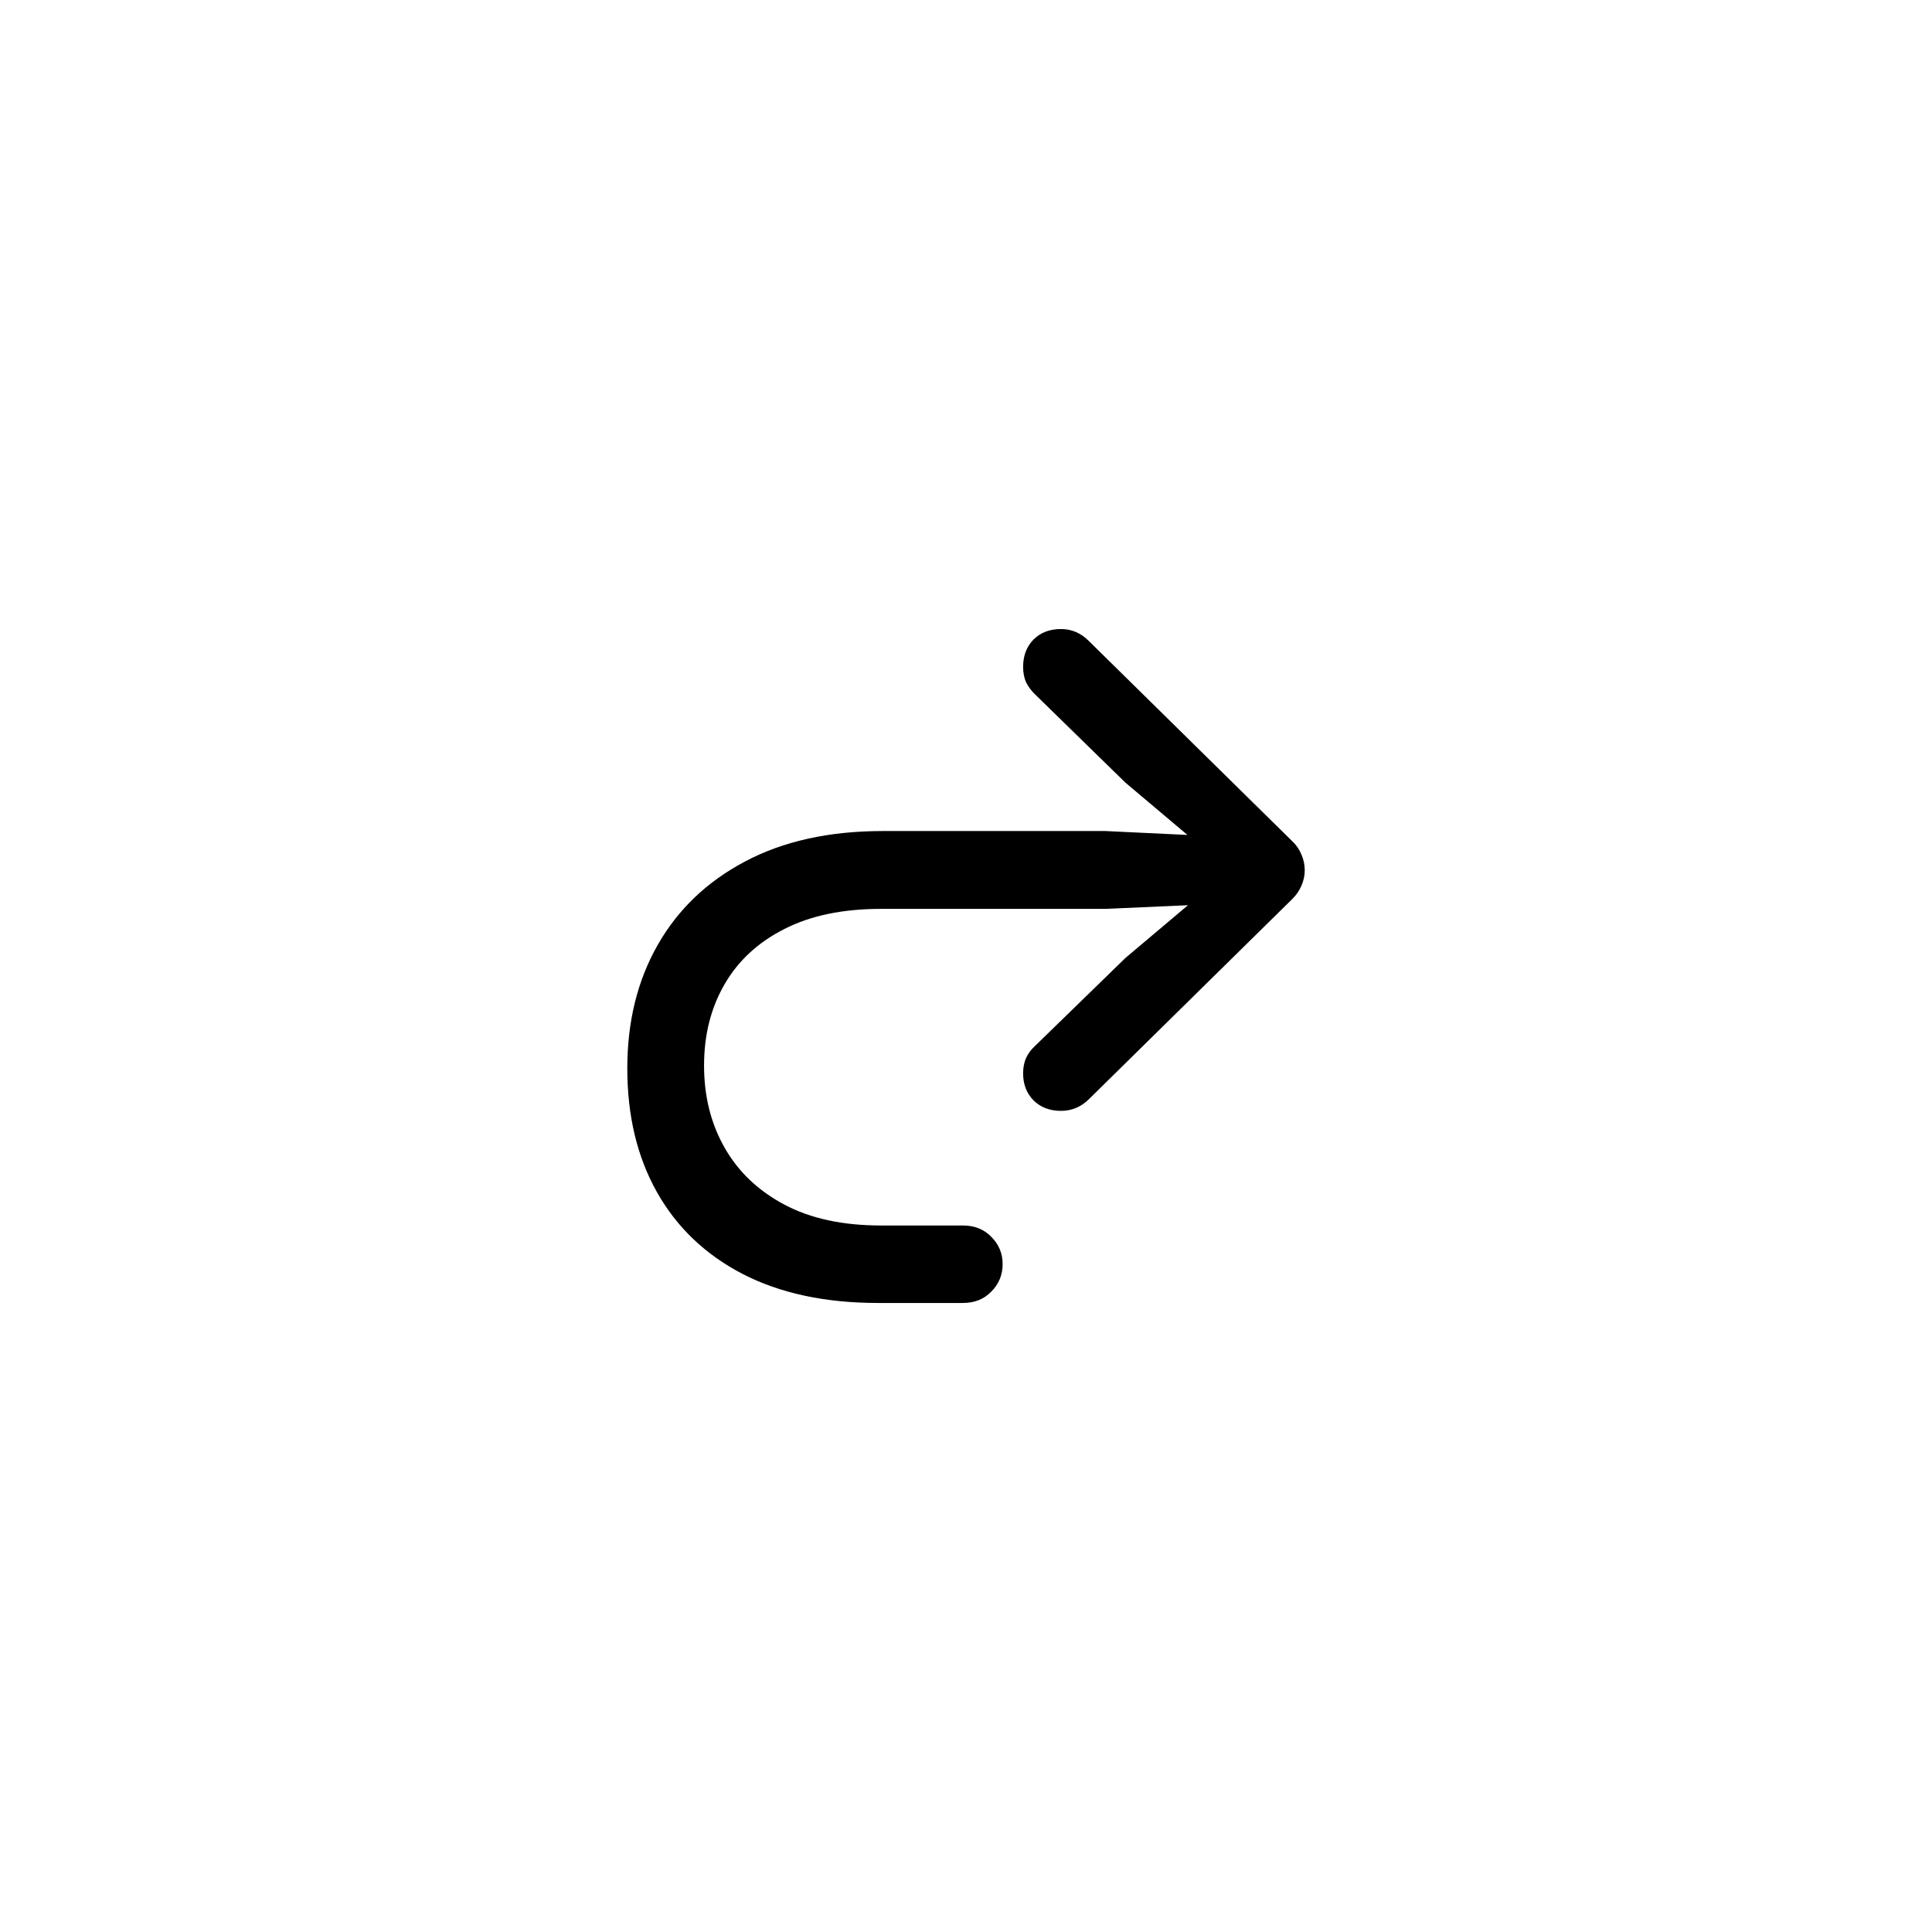
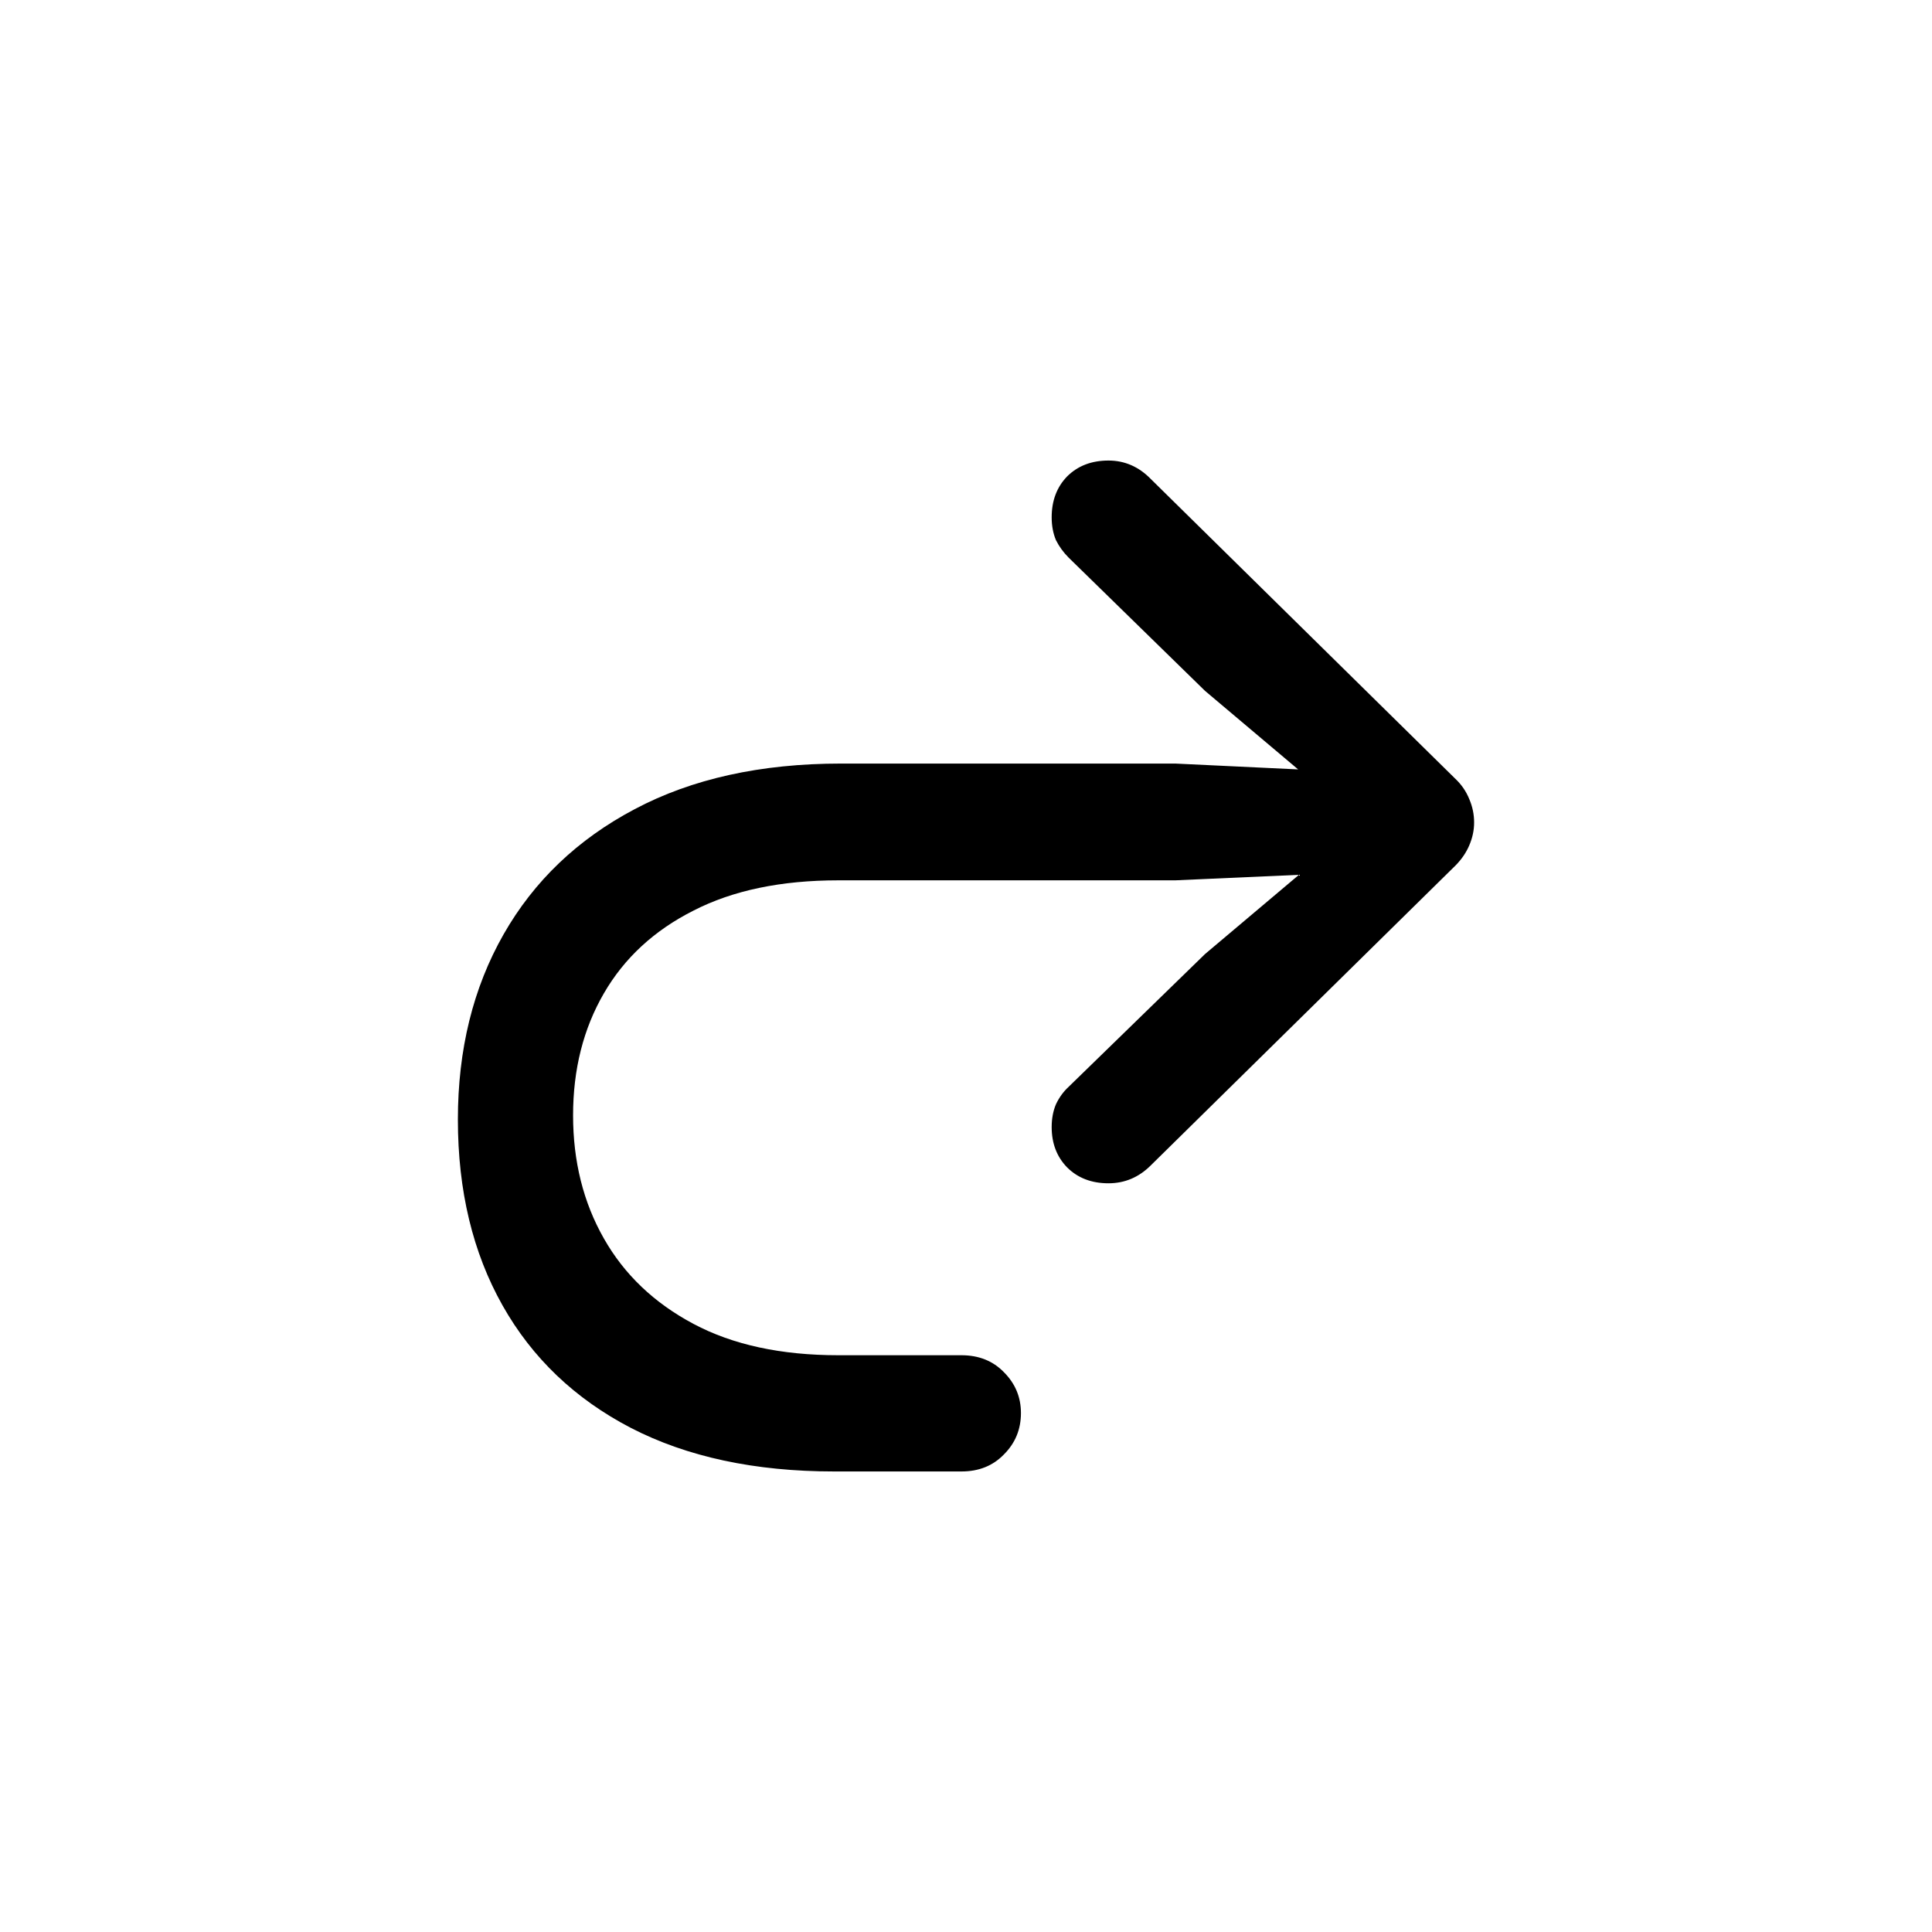
- <svg xmlns="http://www.w3.org/2000/svg" width="48" height="48" viewBox="0 0 48 48" fill="none">
-   <path d="M15.585 26.544C15.585 25.384 15.836 24.362 16.34 23.477C16.844 22.592 17.568 21.901 18.511 21.403C19.46 20.899 20.6 20.647 21.93 20.647H27.467L30.429 20.788L30.157 21.297L27.959 19.443L25.701 17.237C25.613 17.149 25.543 17.052 25.49 16.947C25.443 16.835 25.419 16.709 25.419 16.569C25.419 16.294 25.504 16.068 25.674 15.892C25.85 15.716 26.079 15.628 26.36 15.628C26.629 15.628 26.864 15.731 27.063 15.936L32.108 20.902C32.208 20.996 32.284 21.107 32.336 21.236C32.389 21.359 32.416 21.488 32.416 21.623C32.416 21.752 32.389 21.877 32.336 22C32.284 22.123 32.208 22.235 32.108 22.334L27.063 27.3C26.864 27.5 26.629 27.599 26.36 27.599C26.079 27.599 25.85 27.511 25.674 27.335C25.504 27.16 25.419 26.937 25.419 26.668C25.419 26.527 25.443 26.401 25.49 26.29C25.543 26.178 25.613 26.081 25.701 26L27.959 23.802L30.157 21.948L30.429 22.449L27.467 22.581H21.886C20.937 22.581 20.137 22.748 19.487 23.081C18.836 23.41 18.341 23.867 18.002 24.453C17.662 25.039 17.492 25.712 17.492 26.474C17.492 27.236 17.662 27.916 18.002 28.513C18.341 29.111 18.836 29.582 19.487 29.928C20.137 30.274 20.937 30.447 21.886 30.447H23.925C24.212 30.447 24.447 30.541 24.628 30.728C24.816 30.916 24.91 31.141 24.91 31.405C24.91 31.674 24.816 31.903 24.628 32.09C24.447 32.278 24.212 32.372 23.925 32.372H21.816C20.503 32.372 19.381 32.131 18.45 31.651C17.524 31.17 16.815 30.494 16.323 29.621C15.831 28.748 15.585 27.722 15.585 26.544Z" fill="black" />
+ <svg xmlns="http://www.w3.org/2000/svg" width="32" height="32" viewBox="0 0 32 32" fill="none">
+   <path d="M7.584 18.544C7.584 17.384 7.836 16.362 8.34 15.477C8.844 14.592 9.568 13.901 10.511 13.403C11.46 12.899 12.6 12.647 13.93 12.647H19.467L22.429 12.788L22.157 13.297L19.959 11.443L17.701 9.237C17.613 9.149 17.543 9.052 17.49 8.947C17.443 8.835 17.419 8.709 17.419 8.569C17.419 8.293 17.504 8.068 17.674 7.892C17.85 7.716 18.079 7.628 18.36 7.628C18.629 7.628 18.864 7.731 19.063 7.936L24.108 12.902C24.207 12.996 24.284 13.107 24.336 13.236C24.389 13.359 24.416 13.488 24.416 13.623C24.416 13.752 24.389 13.877 24.336 14.001C24.284 14.123 24.207 14.235 24.108 14.335L19.063 19.3C18.864 19.5 18.629 19.599 18.36 19.599C18.079 19.599 17.85 19.511 17.674 19.335C17.504 19.16 17.419 18.937 17.419 18.668C17.419 18.527 17.443 18.401 17.49 18.29C17.543 18.178 17.613 18.081 17.701 18L19.959 15.802L22.157 13.948L22.429 14.449L19.467 14.581H13.886C12.937 14.581 12.137 14.748 11.487 15.082C10.836 15.41 10.341 15.867 10.002 16.453C9.662 17.039 9.492 17.712 9.492 18.474C9.492 19.236 9.662 19.916 10.002 20.513C10.341 21.111 10.836 21.582 11.487 21.928C12.137 22.274 12.937 22.447 13.886 22.447H15.925C16.212 22.447 16.447 22.541 16.628 22.728C16.816 22.916 16.91 23.141 16.91 23.405C16.91 23.674 16.816 23.903 16.628 24.09C16.447 24.278 16.212 24.372 15.925 24.372H13.816C12.503 24.372 11.381 24.131 10.45 23.651C9.524 23.17 8.815 22.494 8.323 21.621C7.831 20.748 7.584 19.722 7.584 18.544Z" fill="black" />
</svg>
